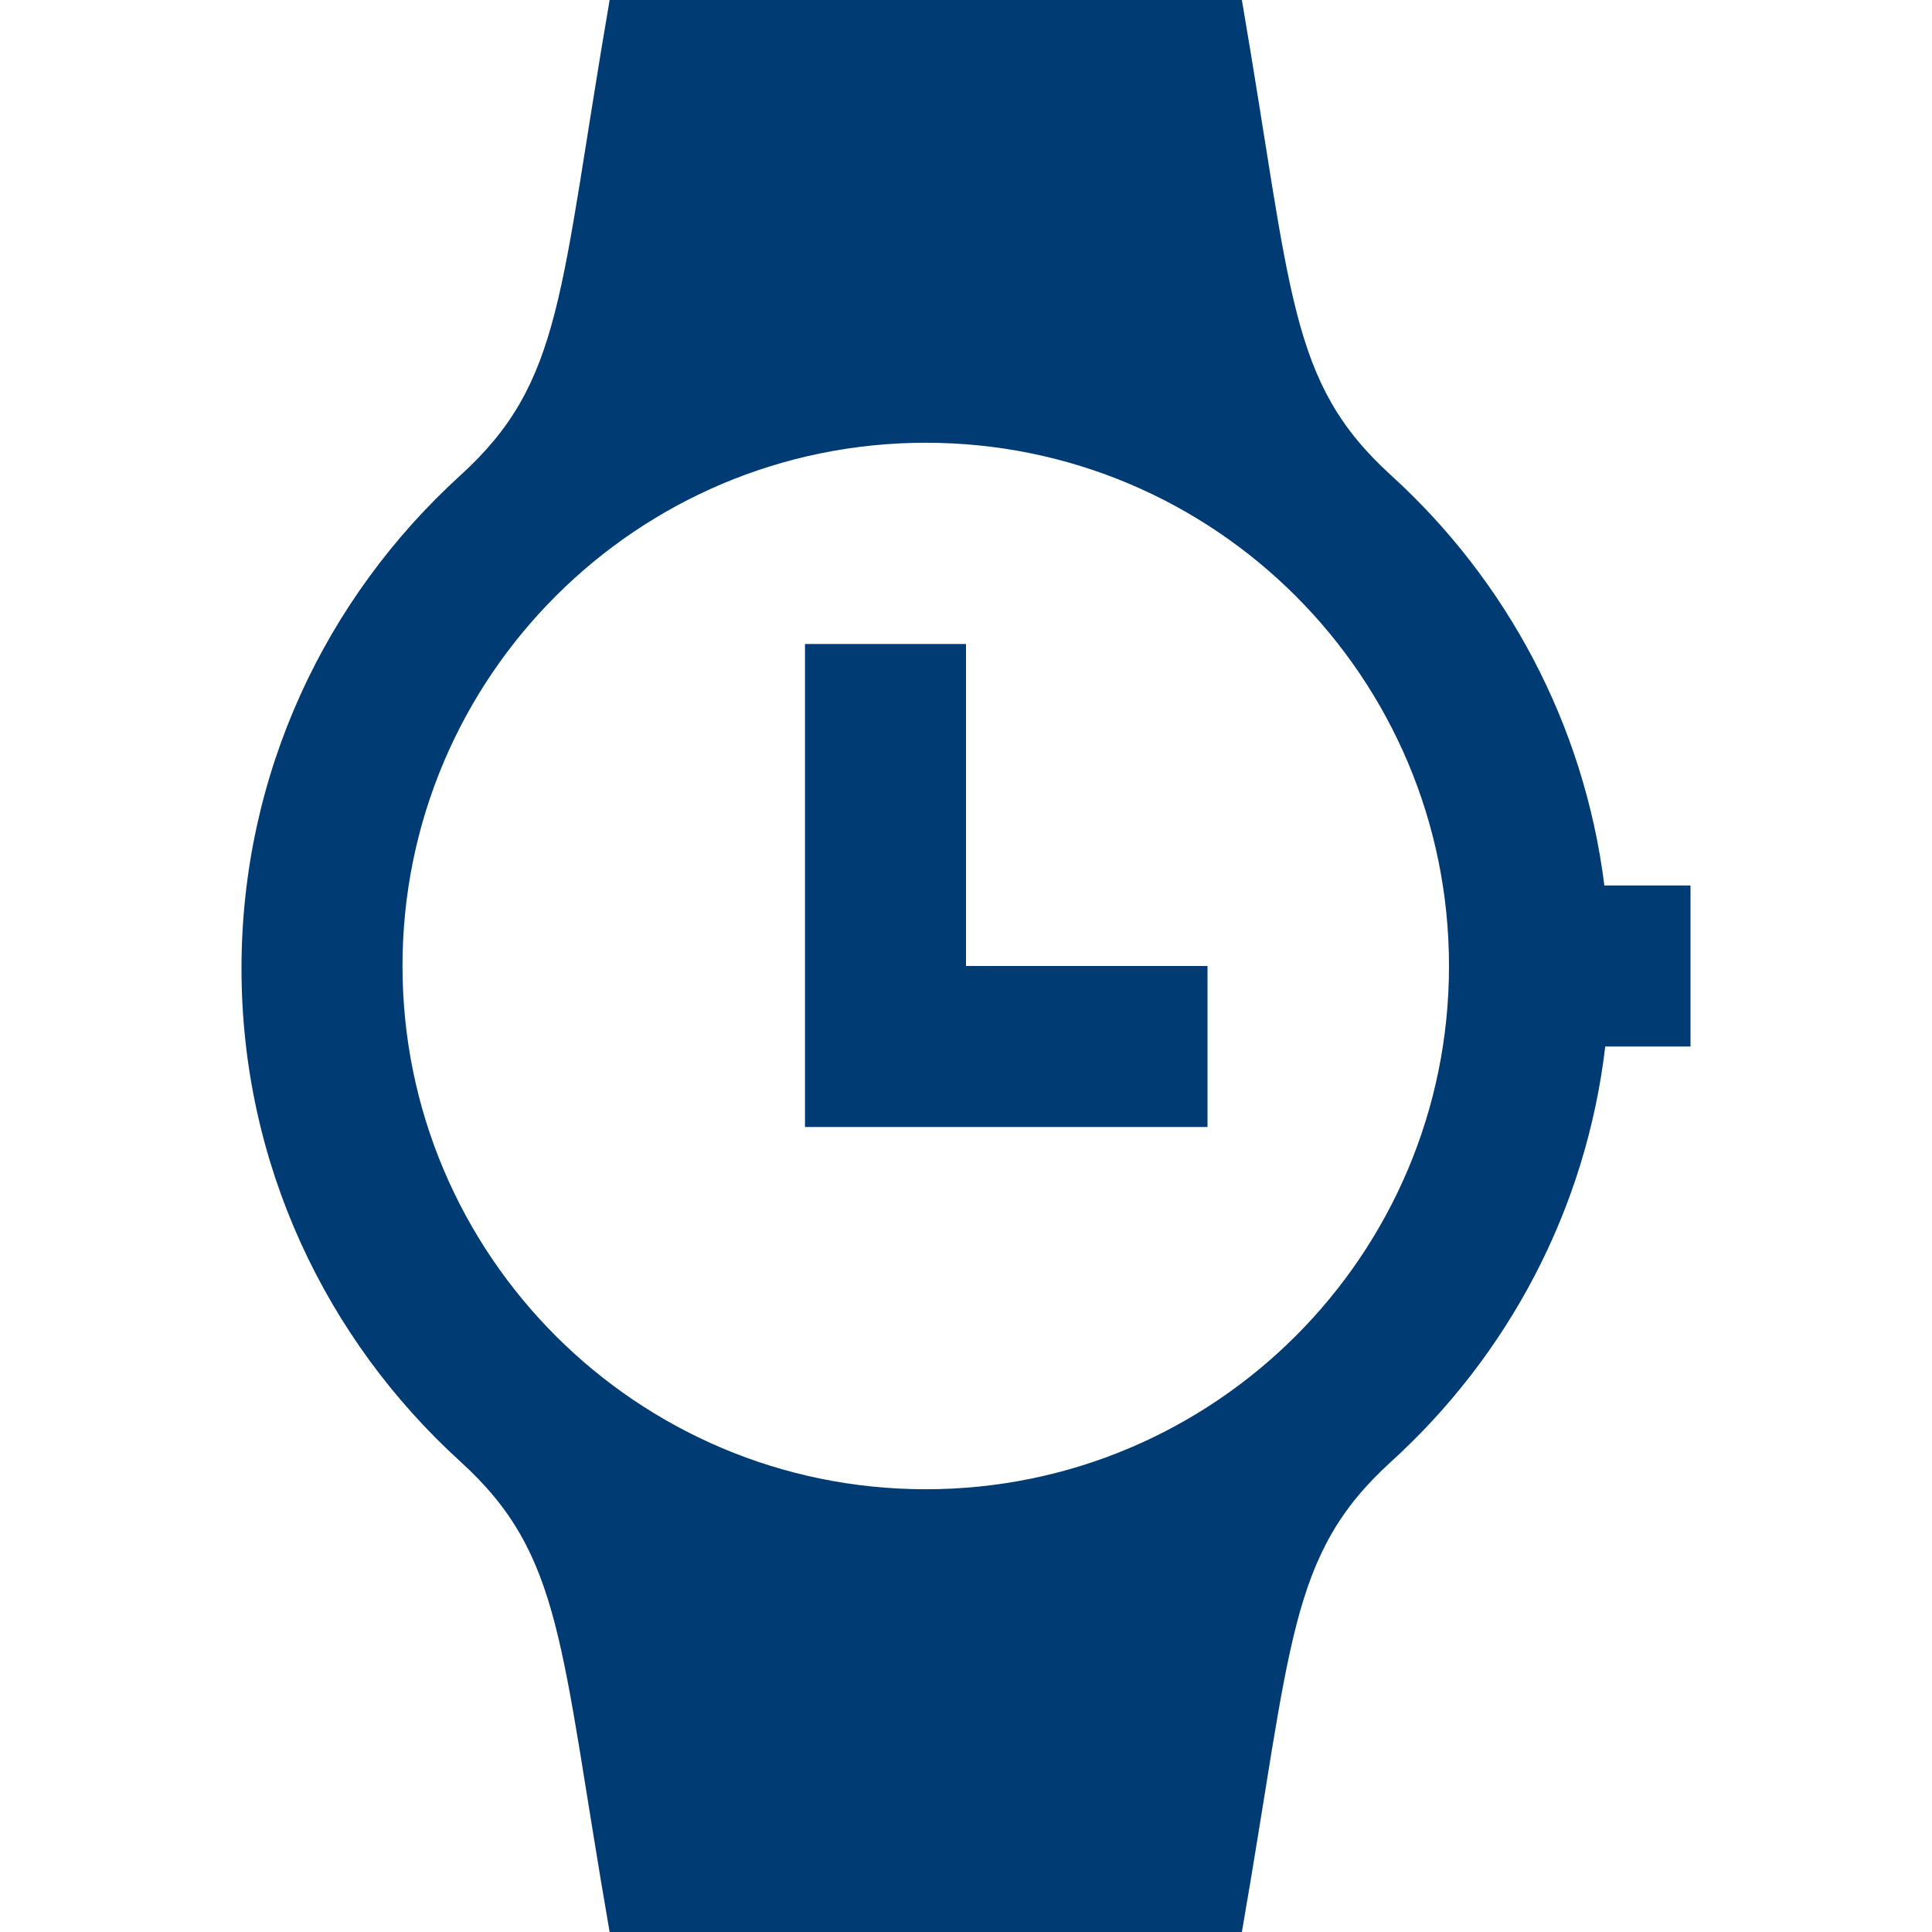
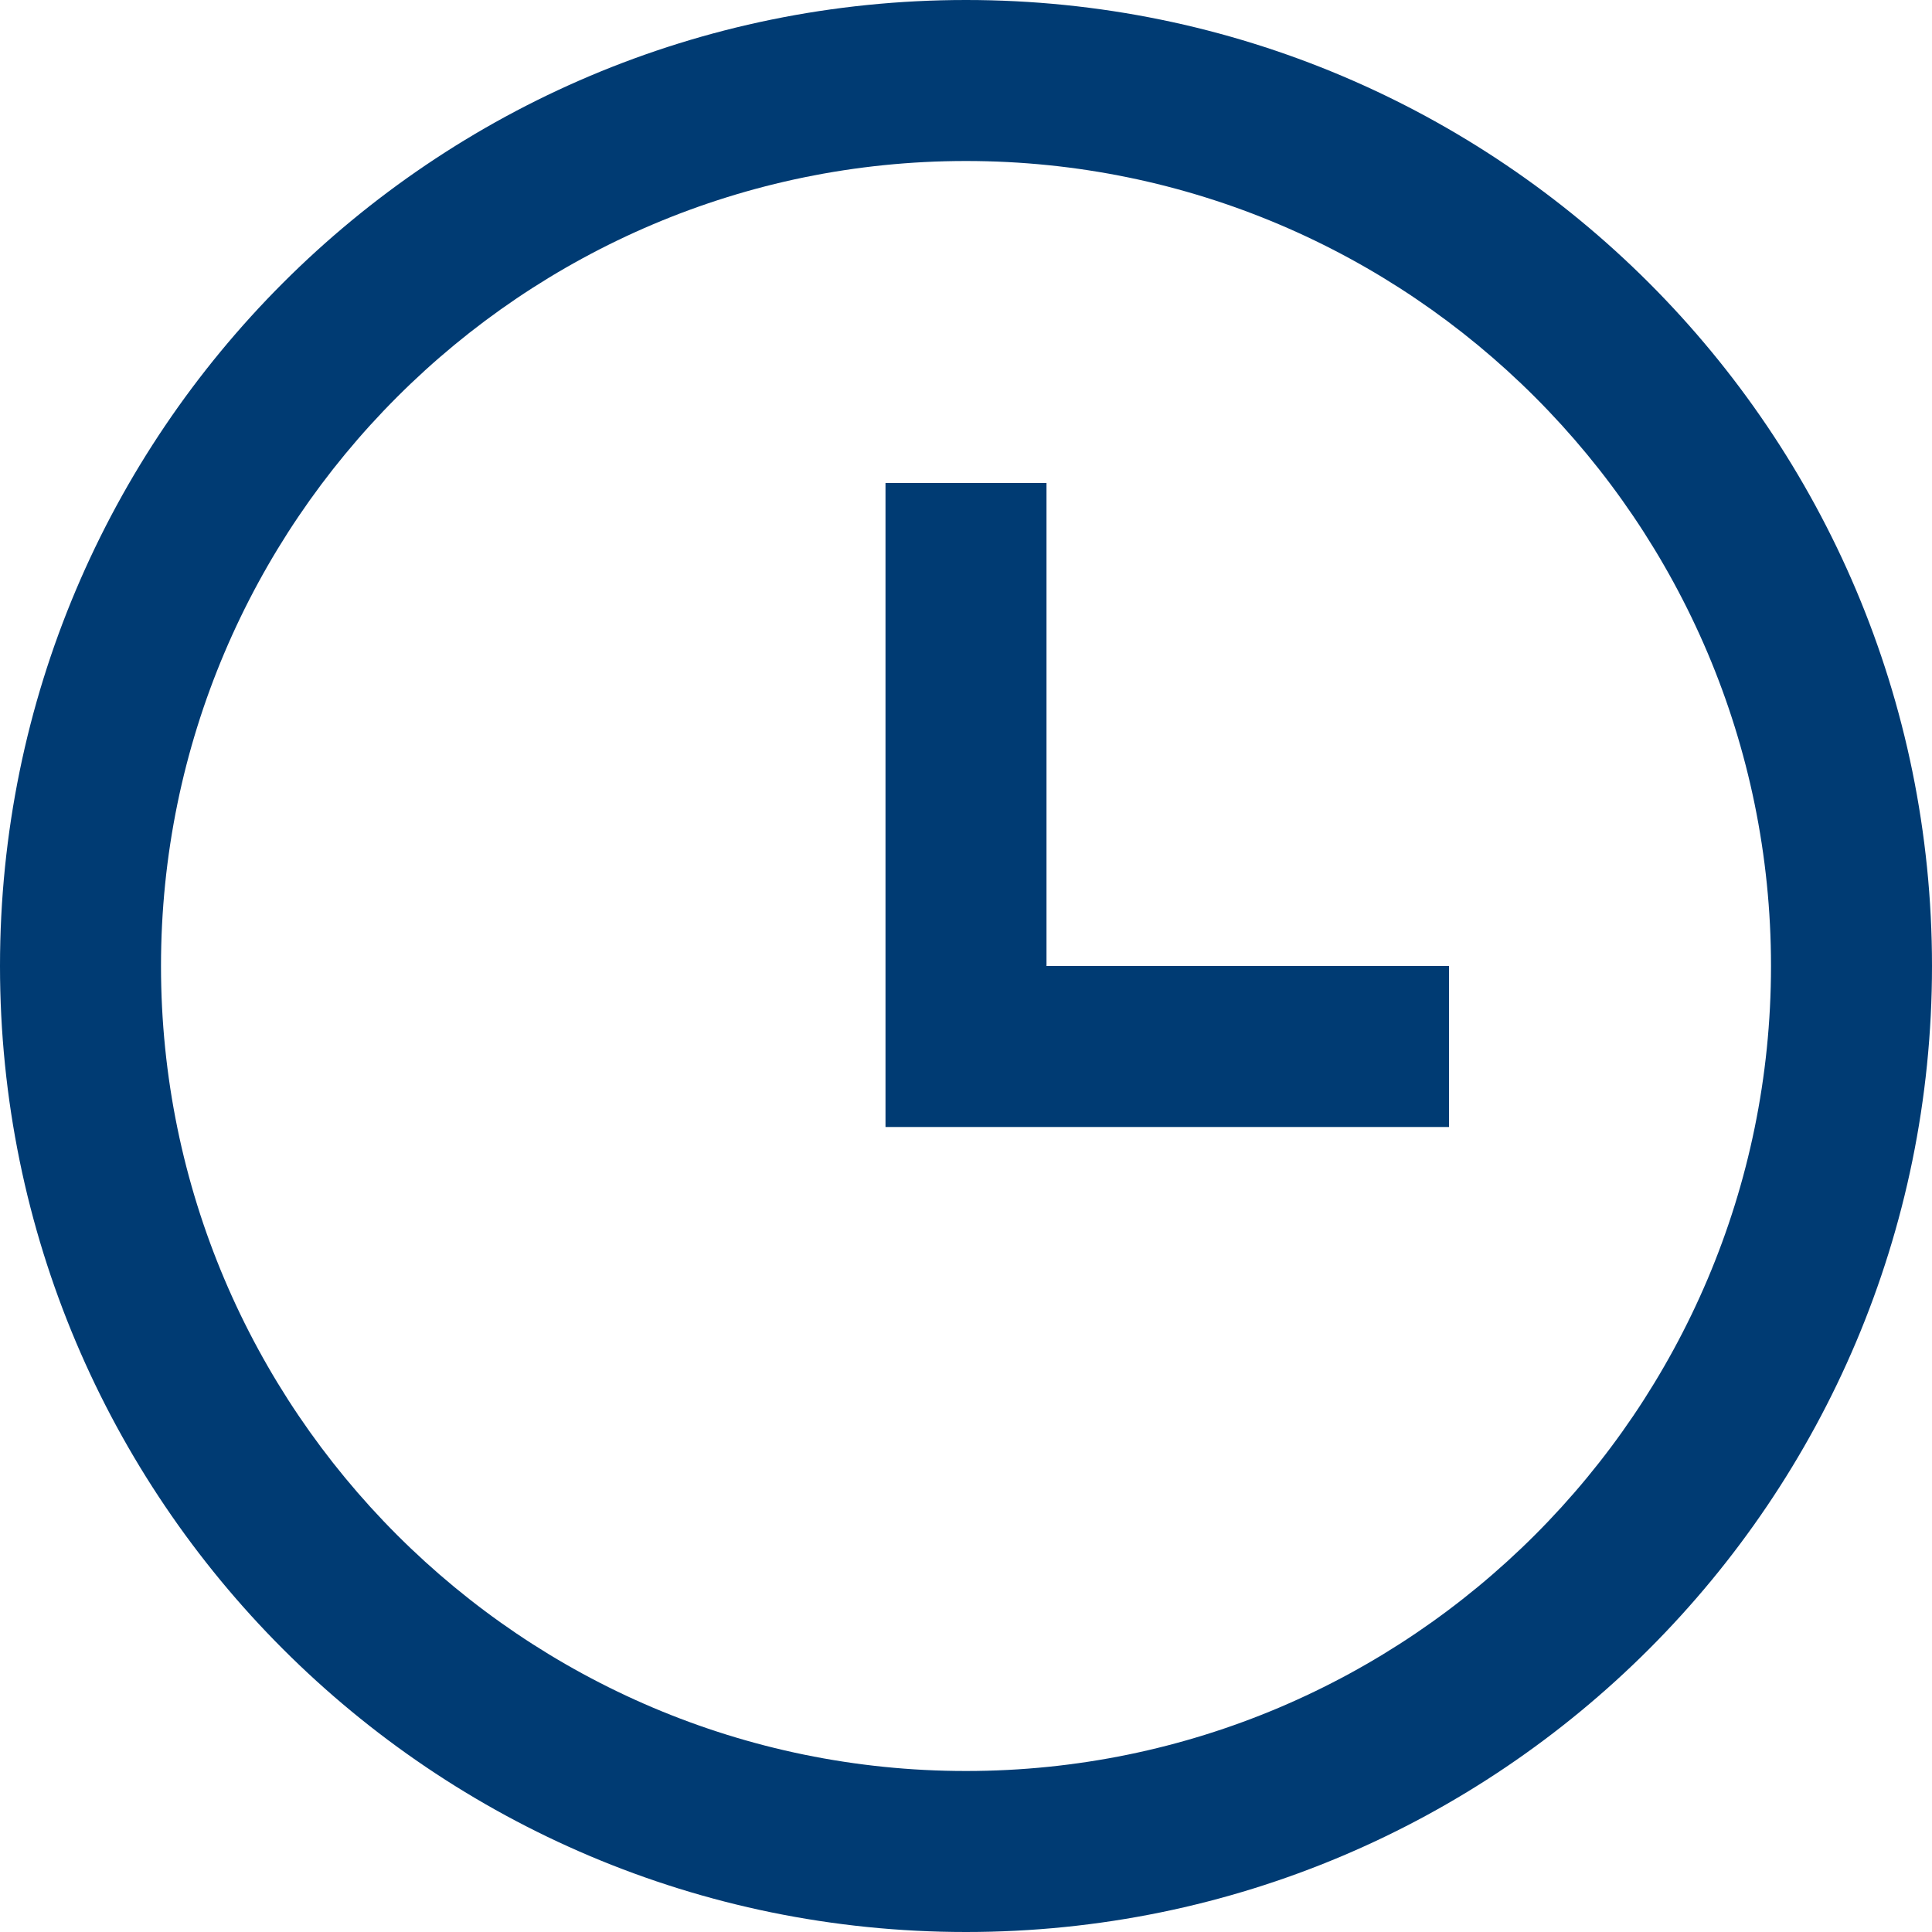
<svg xmlns="http://www.w3.org/2000/svg" width="24" height="24" viewBox="0 0 24 24">
-   <path d="M12 12h3v2h-5v-6h2v4zm9-1h-1.07c-.251-2.006-1.218-3.792-2.647-5.093-1.283-1.166-1.228-2.247-1.856-5.907h-7.854c-.628 3.66-.573 4.741-1.856 5.907-1.67 1.52-2.717 3.701-2.717 6.124 0 2.424 1.048 4.606 2.72 6.126 1.28 1.164 1.232 2.267 1.853 5.843h7.854c.622-3.576.573-4.679 1.854-5.843 1.445-1.314 2.421-3.124 2.66-5.157h1.059v-2zm-9.5 7.5c-3.589 0-6.5-2.911-6.5-6.5s2.911-6.5 6.5-6.5 6.5 2.911 6.5 6.5-2.911 6.5-6.5 6.5z" fill="#003b73" />
+   <path d="M12 2c5.514 0 10 4.486 10 10s-4.486 10-10 10-10-4.486-10-10 4.486-10 10-10zm0-2c-6.627 0-12 5.373-12 12s5.373 12 12 12 12-5.373 12-12-5.373-12-12-12zm1 12v-6h-2v8h7v-2h-5z" fill="#003b73" />
</svg>
